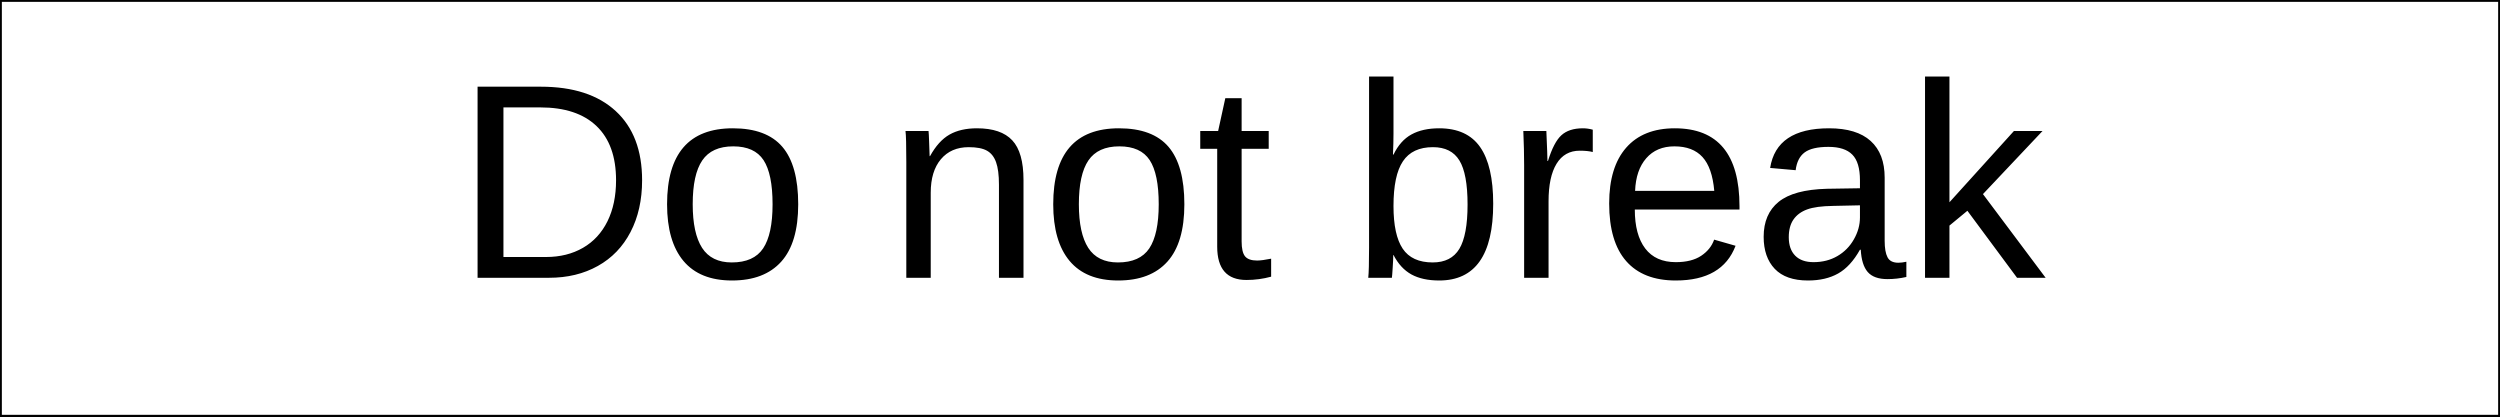
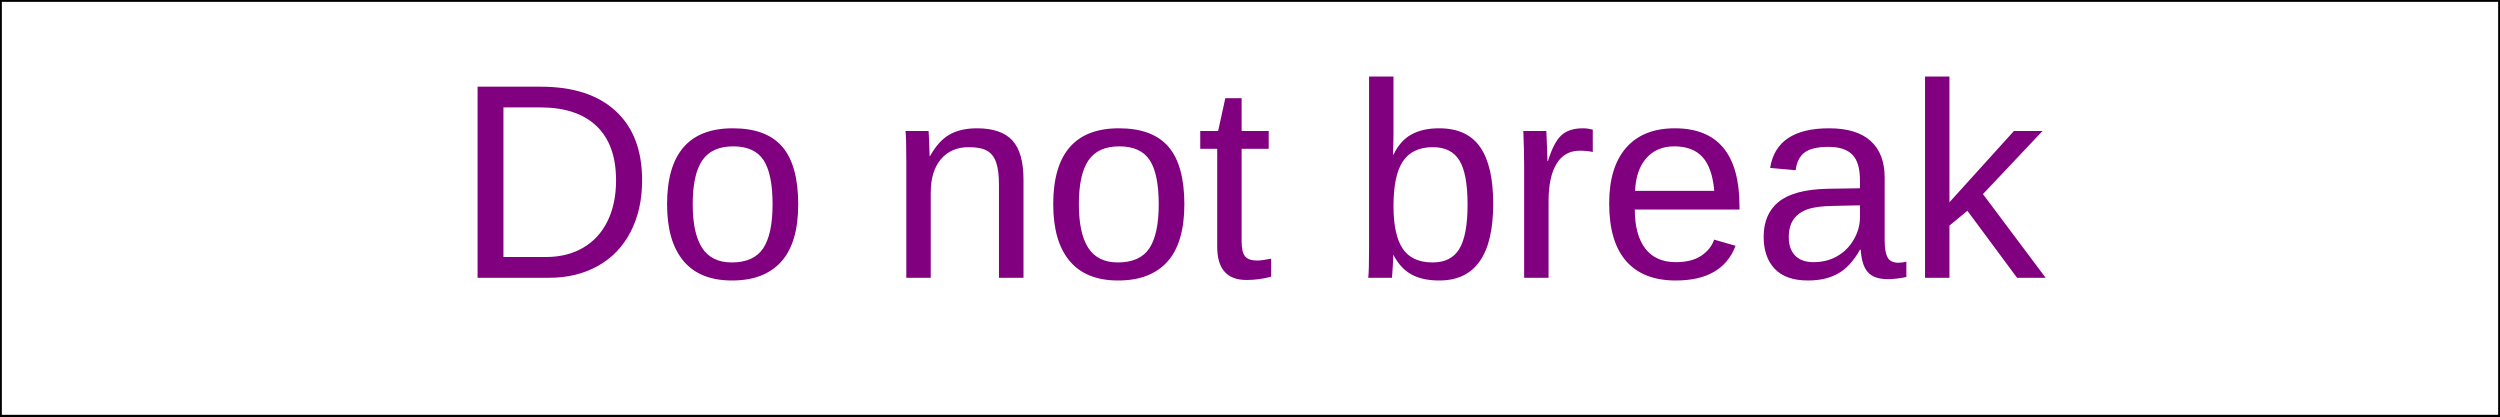
<svg xmlns="http://www.w3.org/2000/svg" baseProfile="tiny" height="112.5" version="1.2" width="675.0">
  <defs />
  <rect fill="white" height="100%" stroke="black" width="100%" x="0" y="0" />
-   <text fill="black" font-family="Arial" font-size="75" text-anchor="middle" x="337.5" y="75.0">Do not break</text>
+   <text fill="purple" font-family="Arial" font-size="75" text-anchor="middle" x="337.5" y="75.0">Do not break</text>
</svg>
